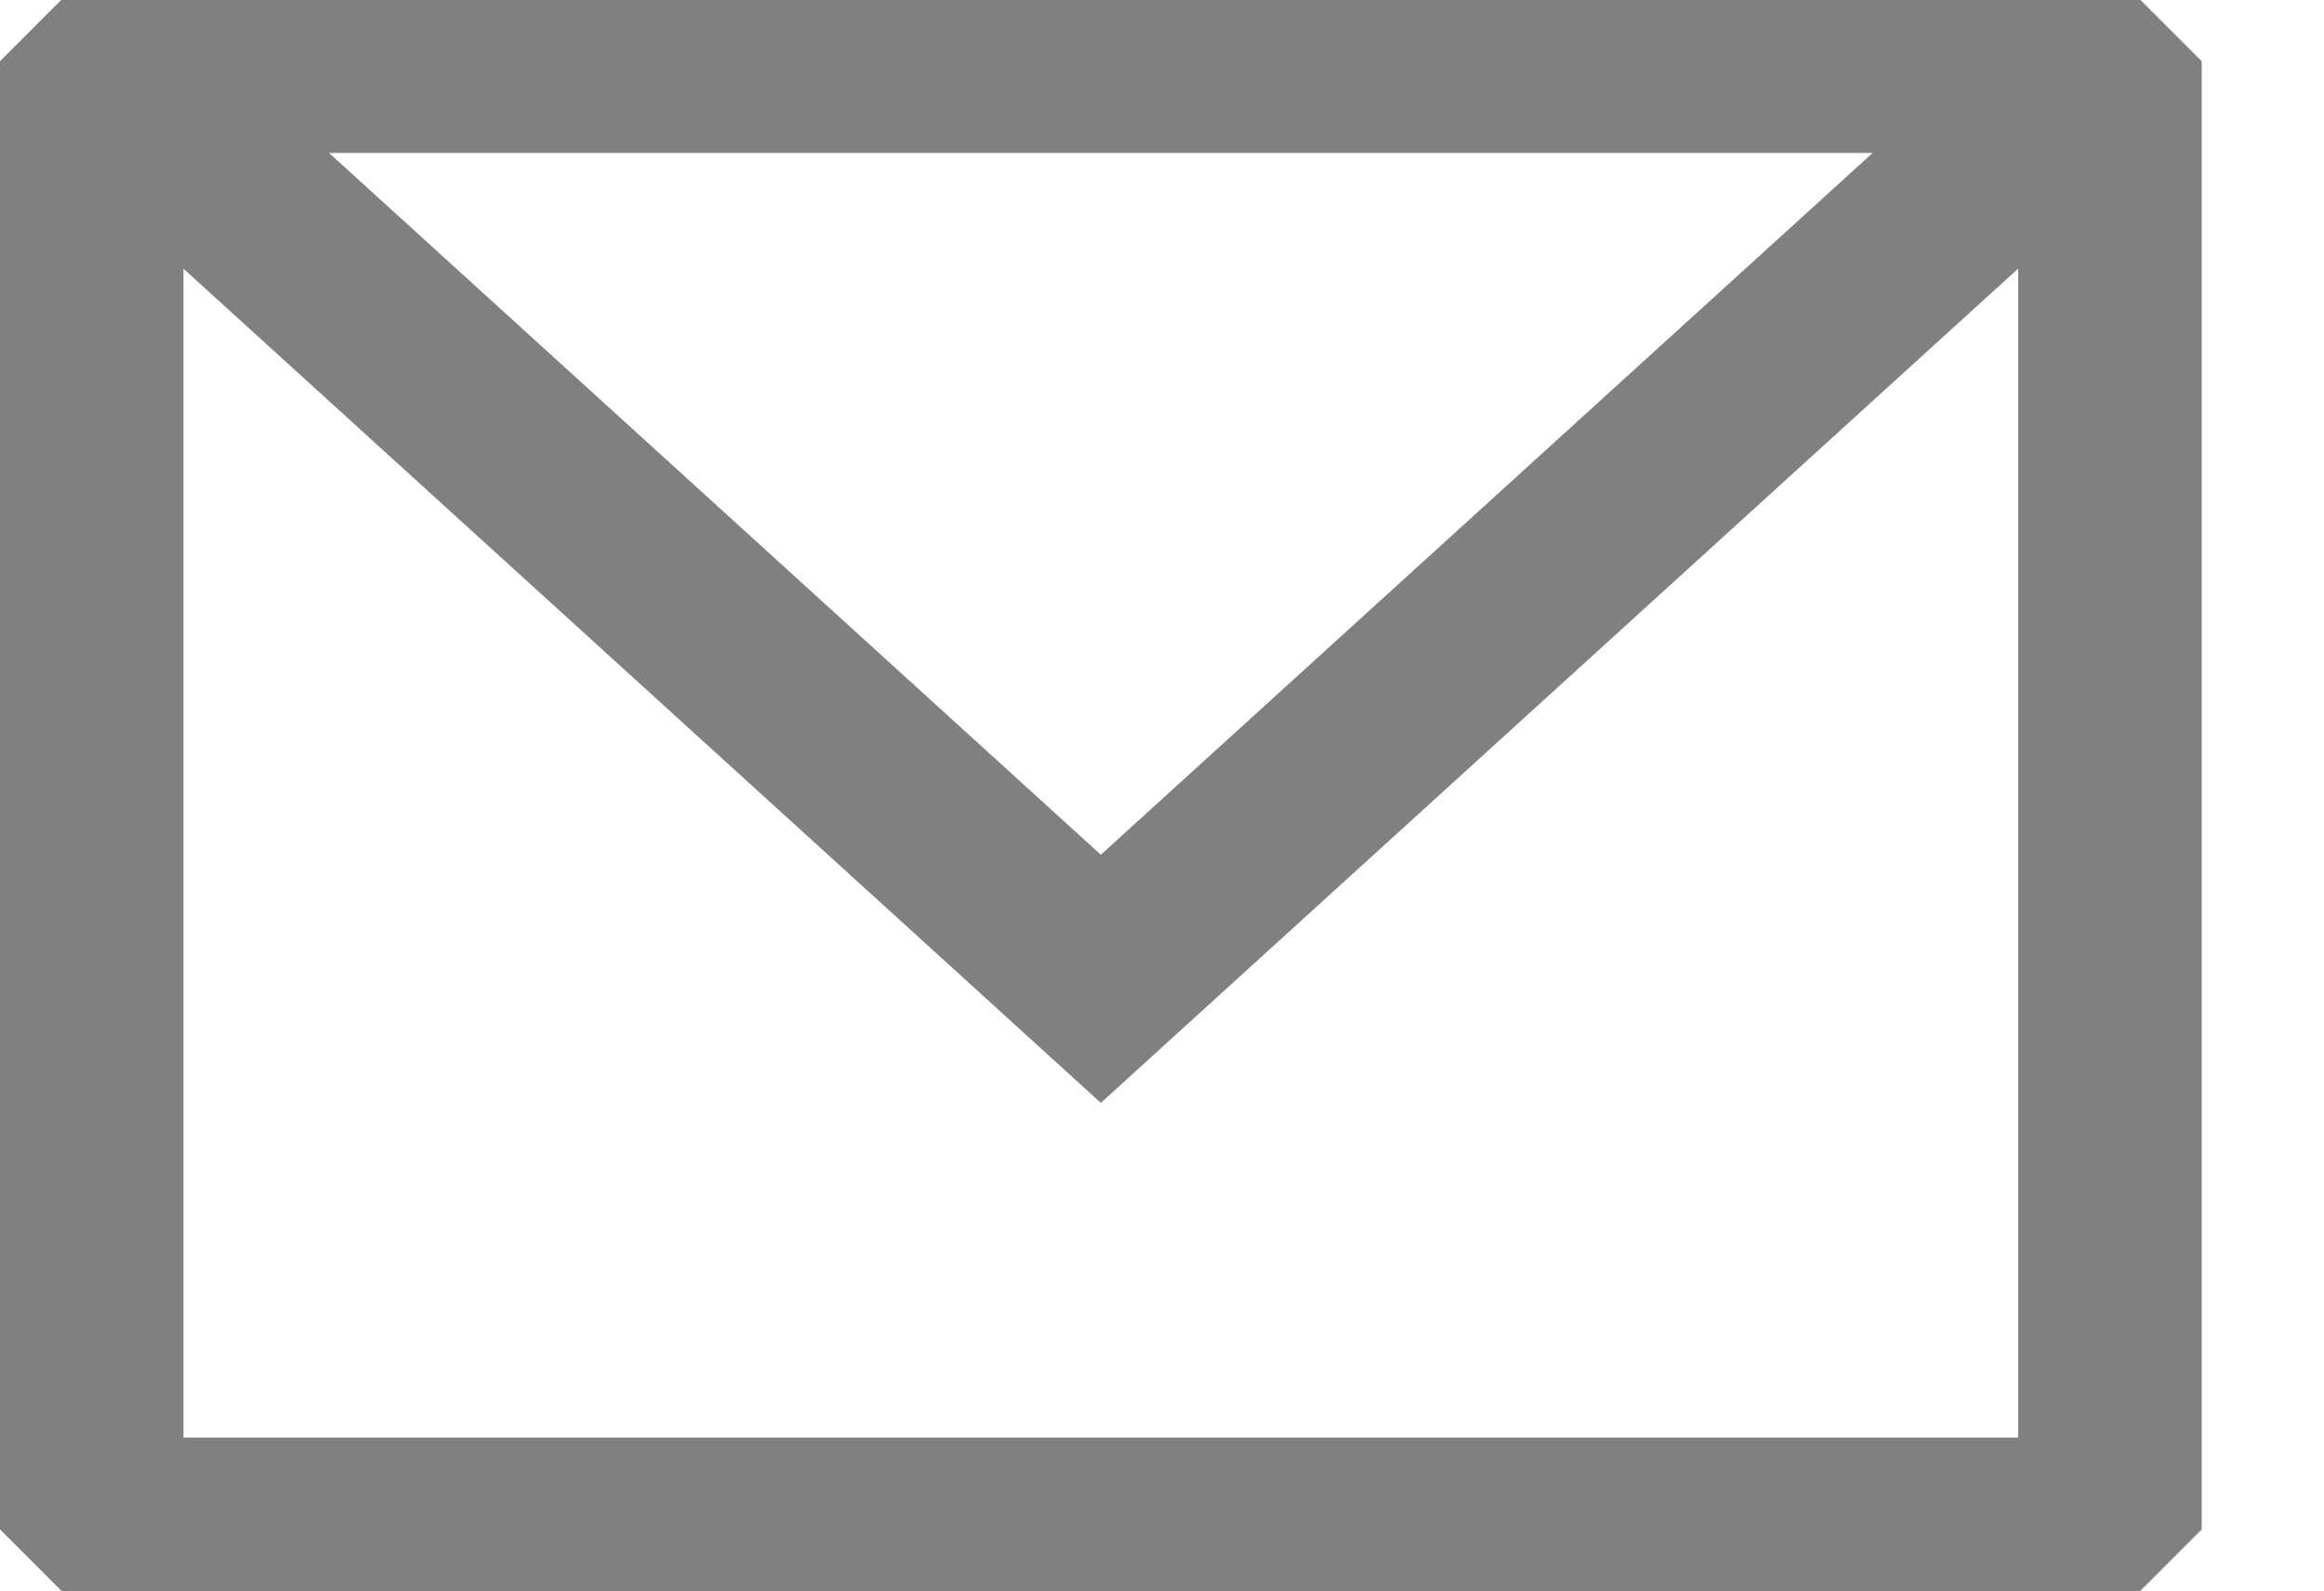
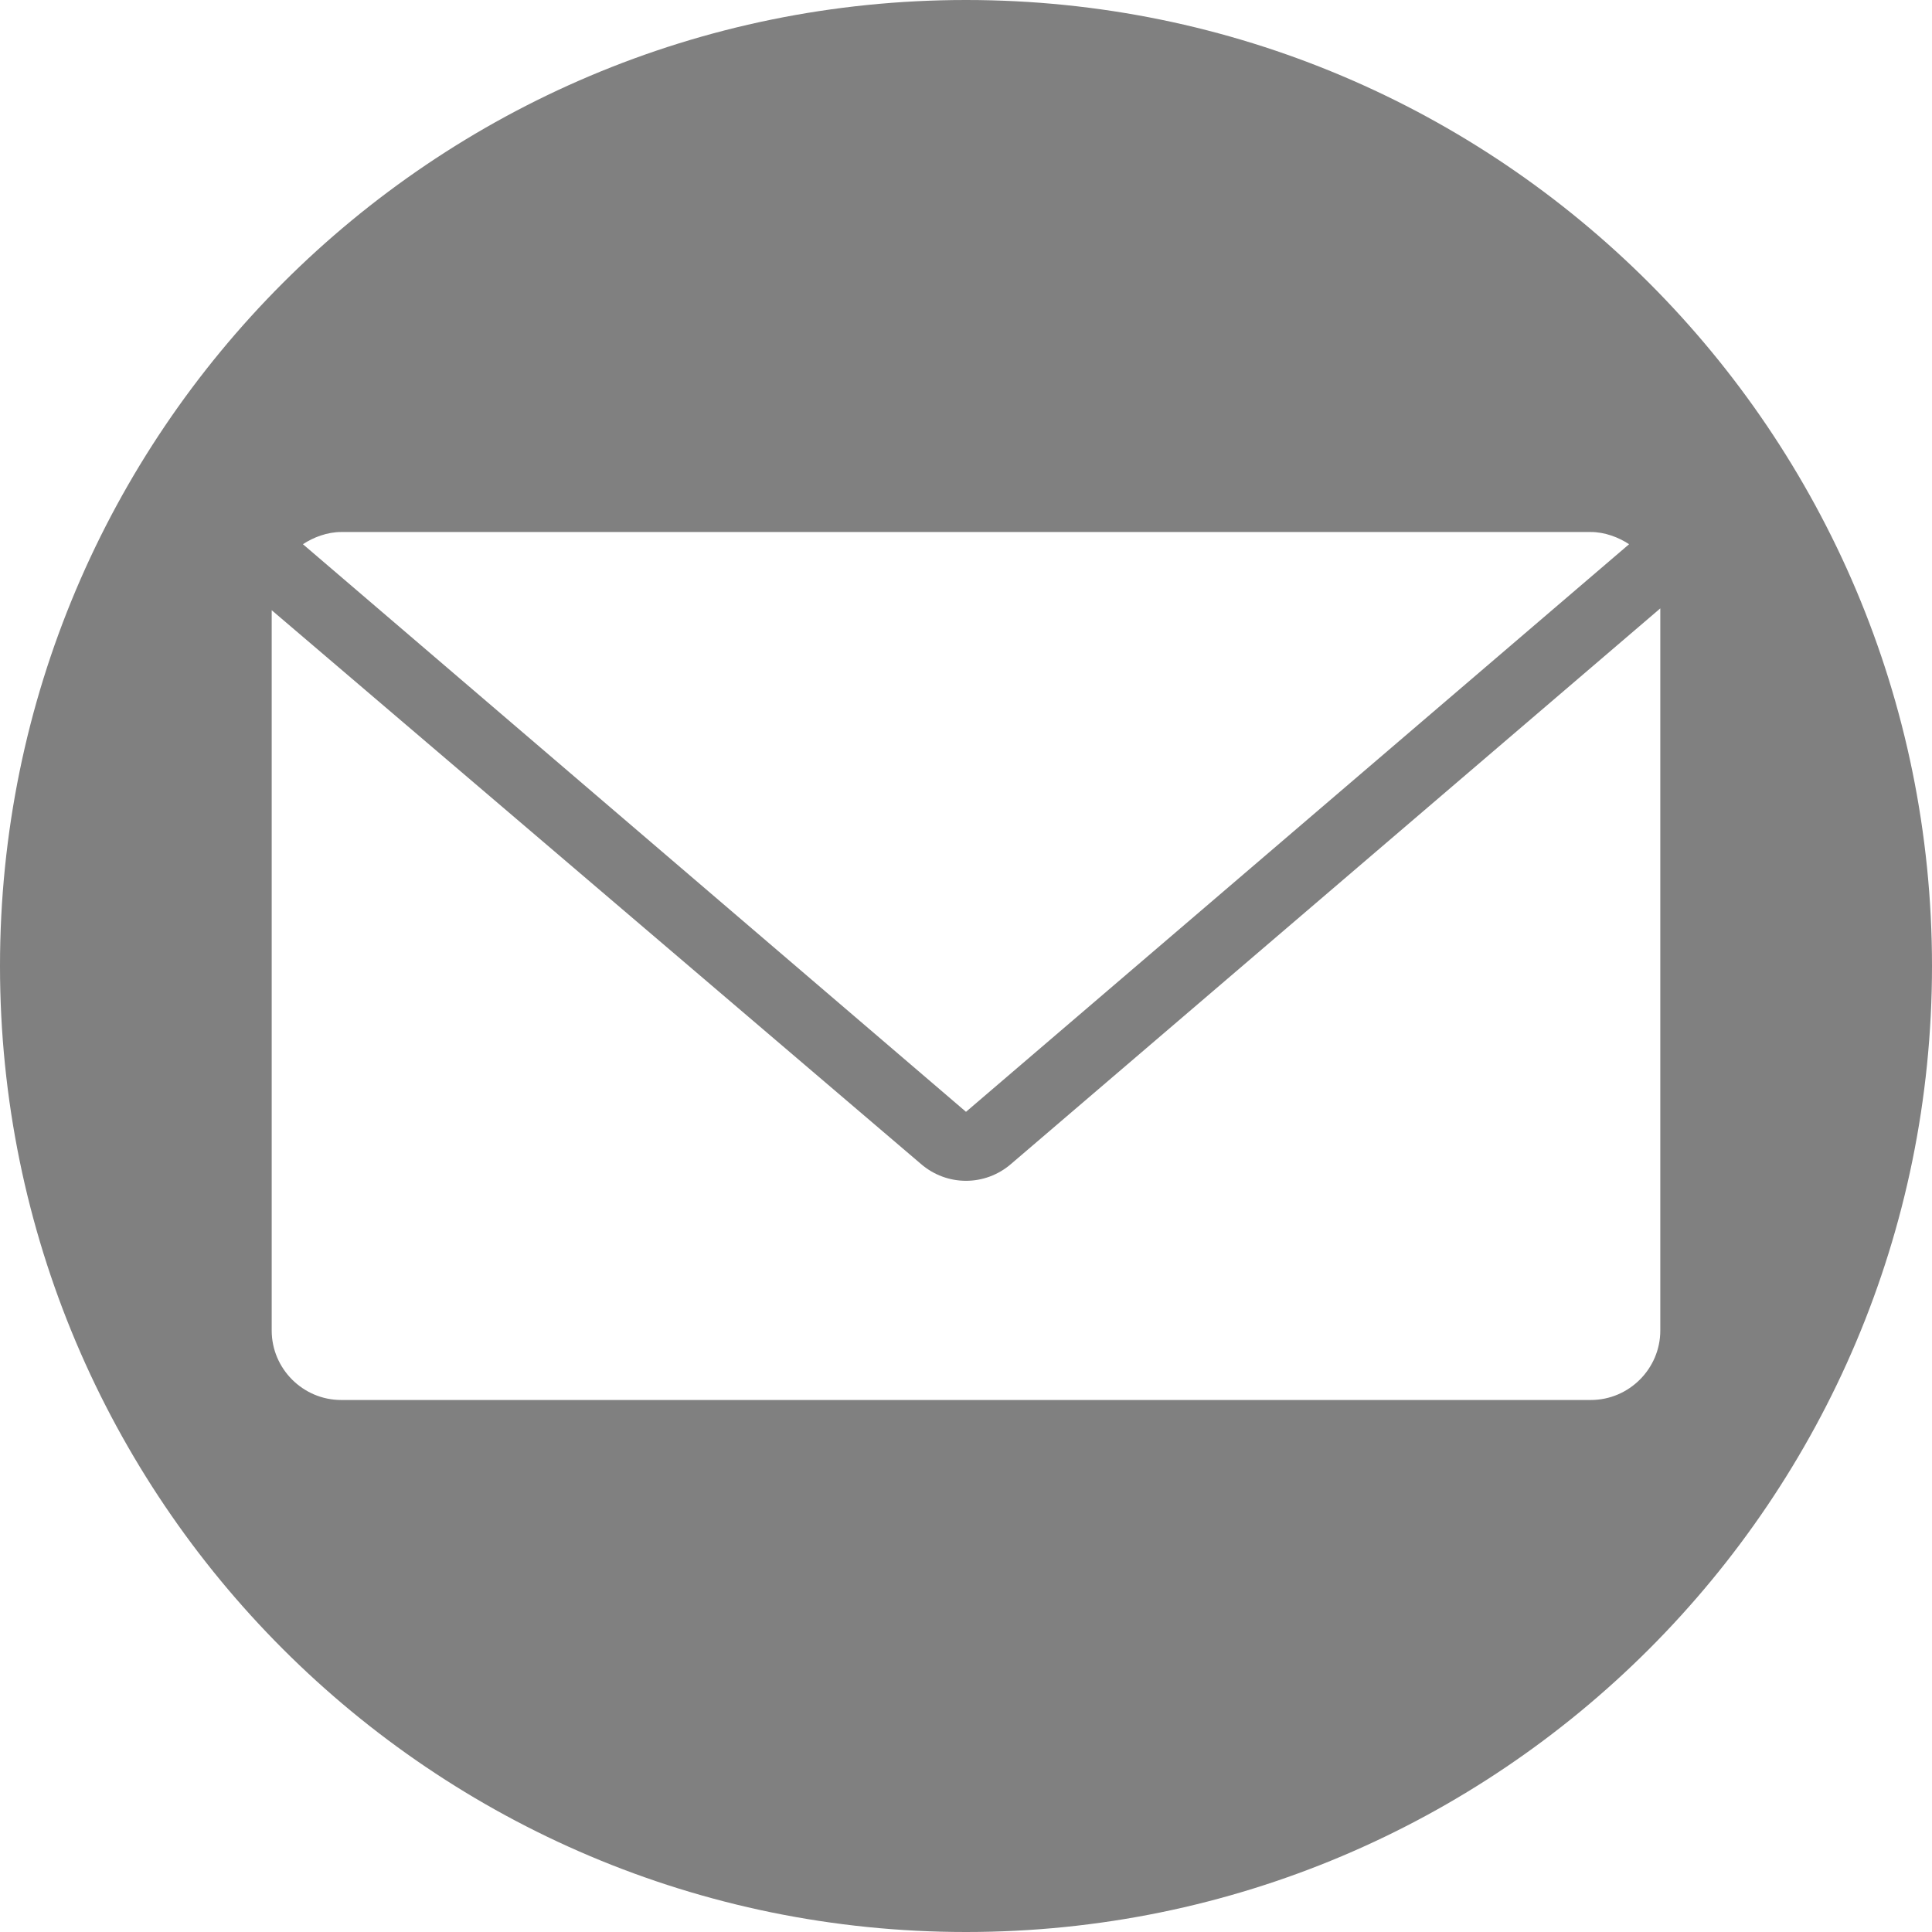
- <svg xmlns="http://www.w3.org/2000/svg" viewBox="3 5.5 19 13" width="auto" height="19">
-   <path fill="#808080" fill-rule="evenodd" clip-rule="evenodd" d="M3.75 5.25L3 6V18L3.75 18.75H20.25L21 18V6L20.25 5.25H3.75ZM4.5 7.696V17.25H19.5V7.695L12 14.514L4.5 7.696ZM18.31 6.75H5.69L12 12.486L18.31 6.75Z" />
+ <svg xmlns="http://www.w3.org/2000/svg" viewBox="0 0 19 19" width="30" height="30">
+   <path fill="#808080" fill-rule="evenodd" clip-rule="evenodd" d="M 19 9.5 C 19 14.747 14.747 19 9.5 19 C 4.253 19 0 14.747 0 9.5 C 0 4.253 4.253 0 9.5 0 C 14.747 0 19 4.253 19 9.5 Z M 9.944 11.446 C 9.688 11.668 9.312 11.668 9.056 11.446 L 2.672 6.001 L 2.672 13.085 C 2.672 13.46 2.979 13.768 3.355 13.768 L 15.645 13.768 C 16.021 13.768 16.328 13.46 16.328 13.085 L 16.328 5.983 L 9.944 11.446 Z M 9.5 10.934 L 16.021 5.352 C 15.918 5.284 15.782 5.232 15.645 5.232 L 3.355 5.232 C 3.218 5.232 3.082 5.284 2.979 5.352 L 9.5 10.934 Z" />
</svg>
